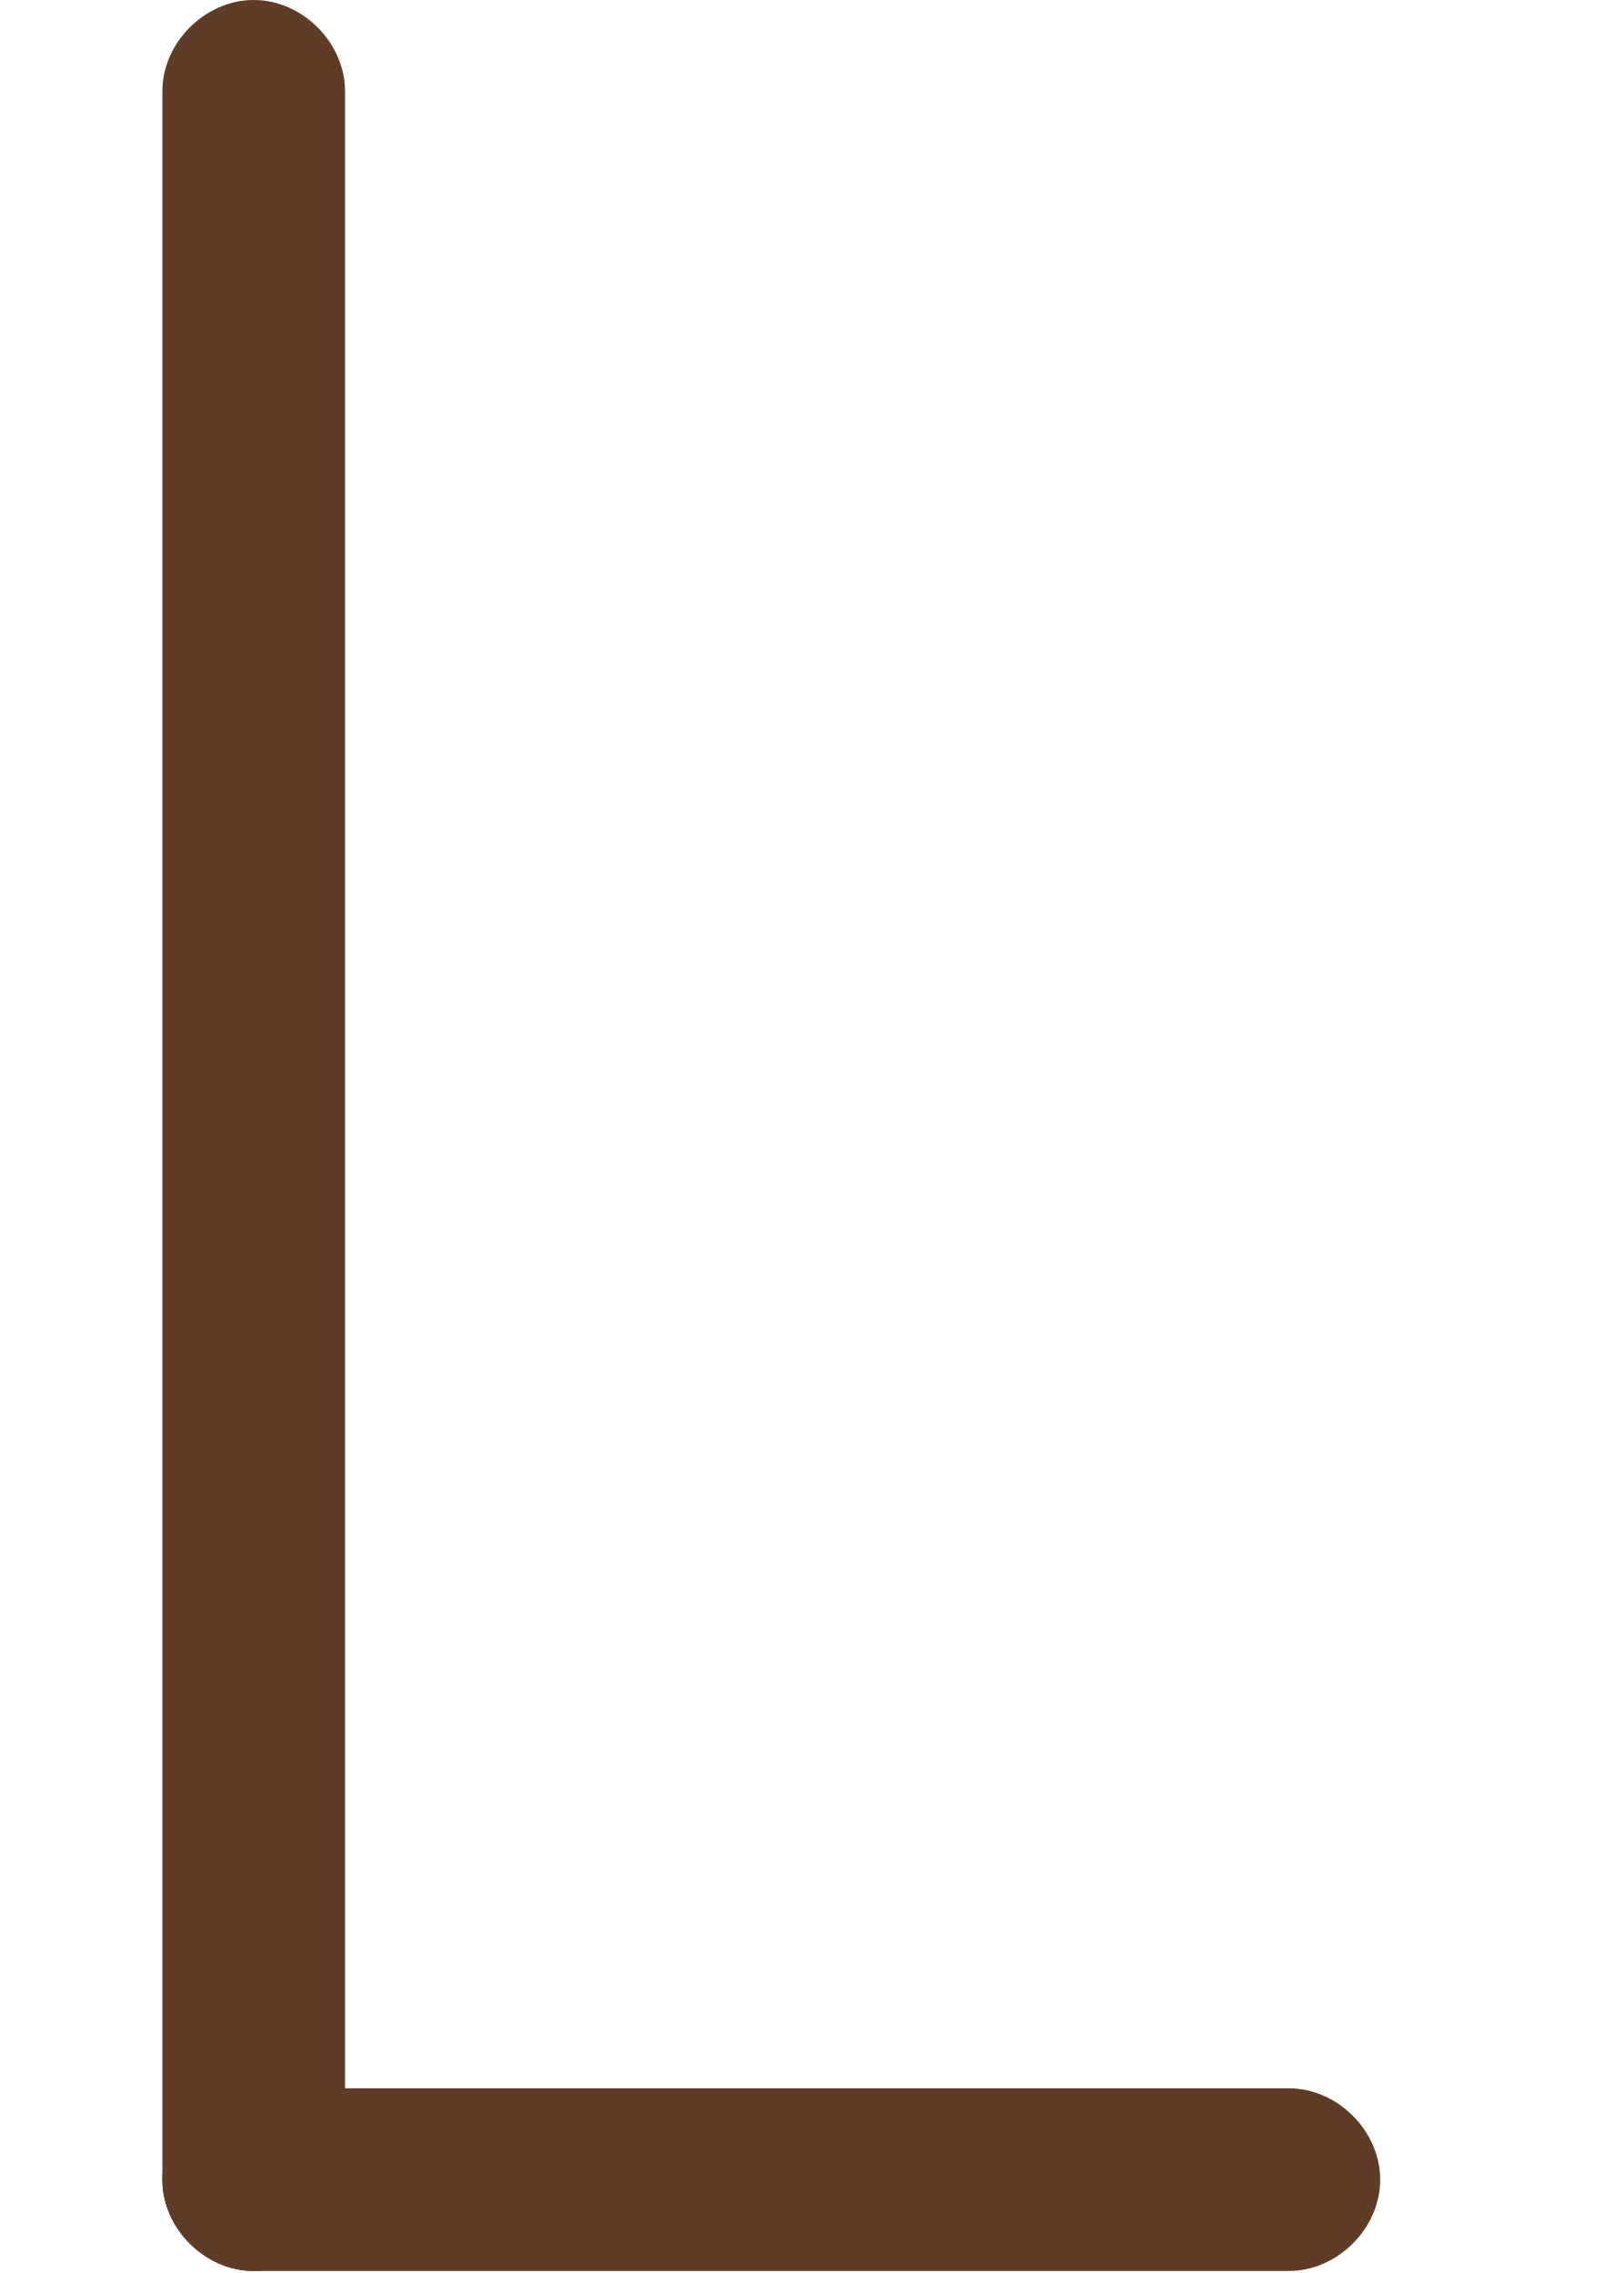
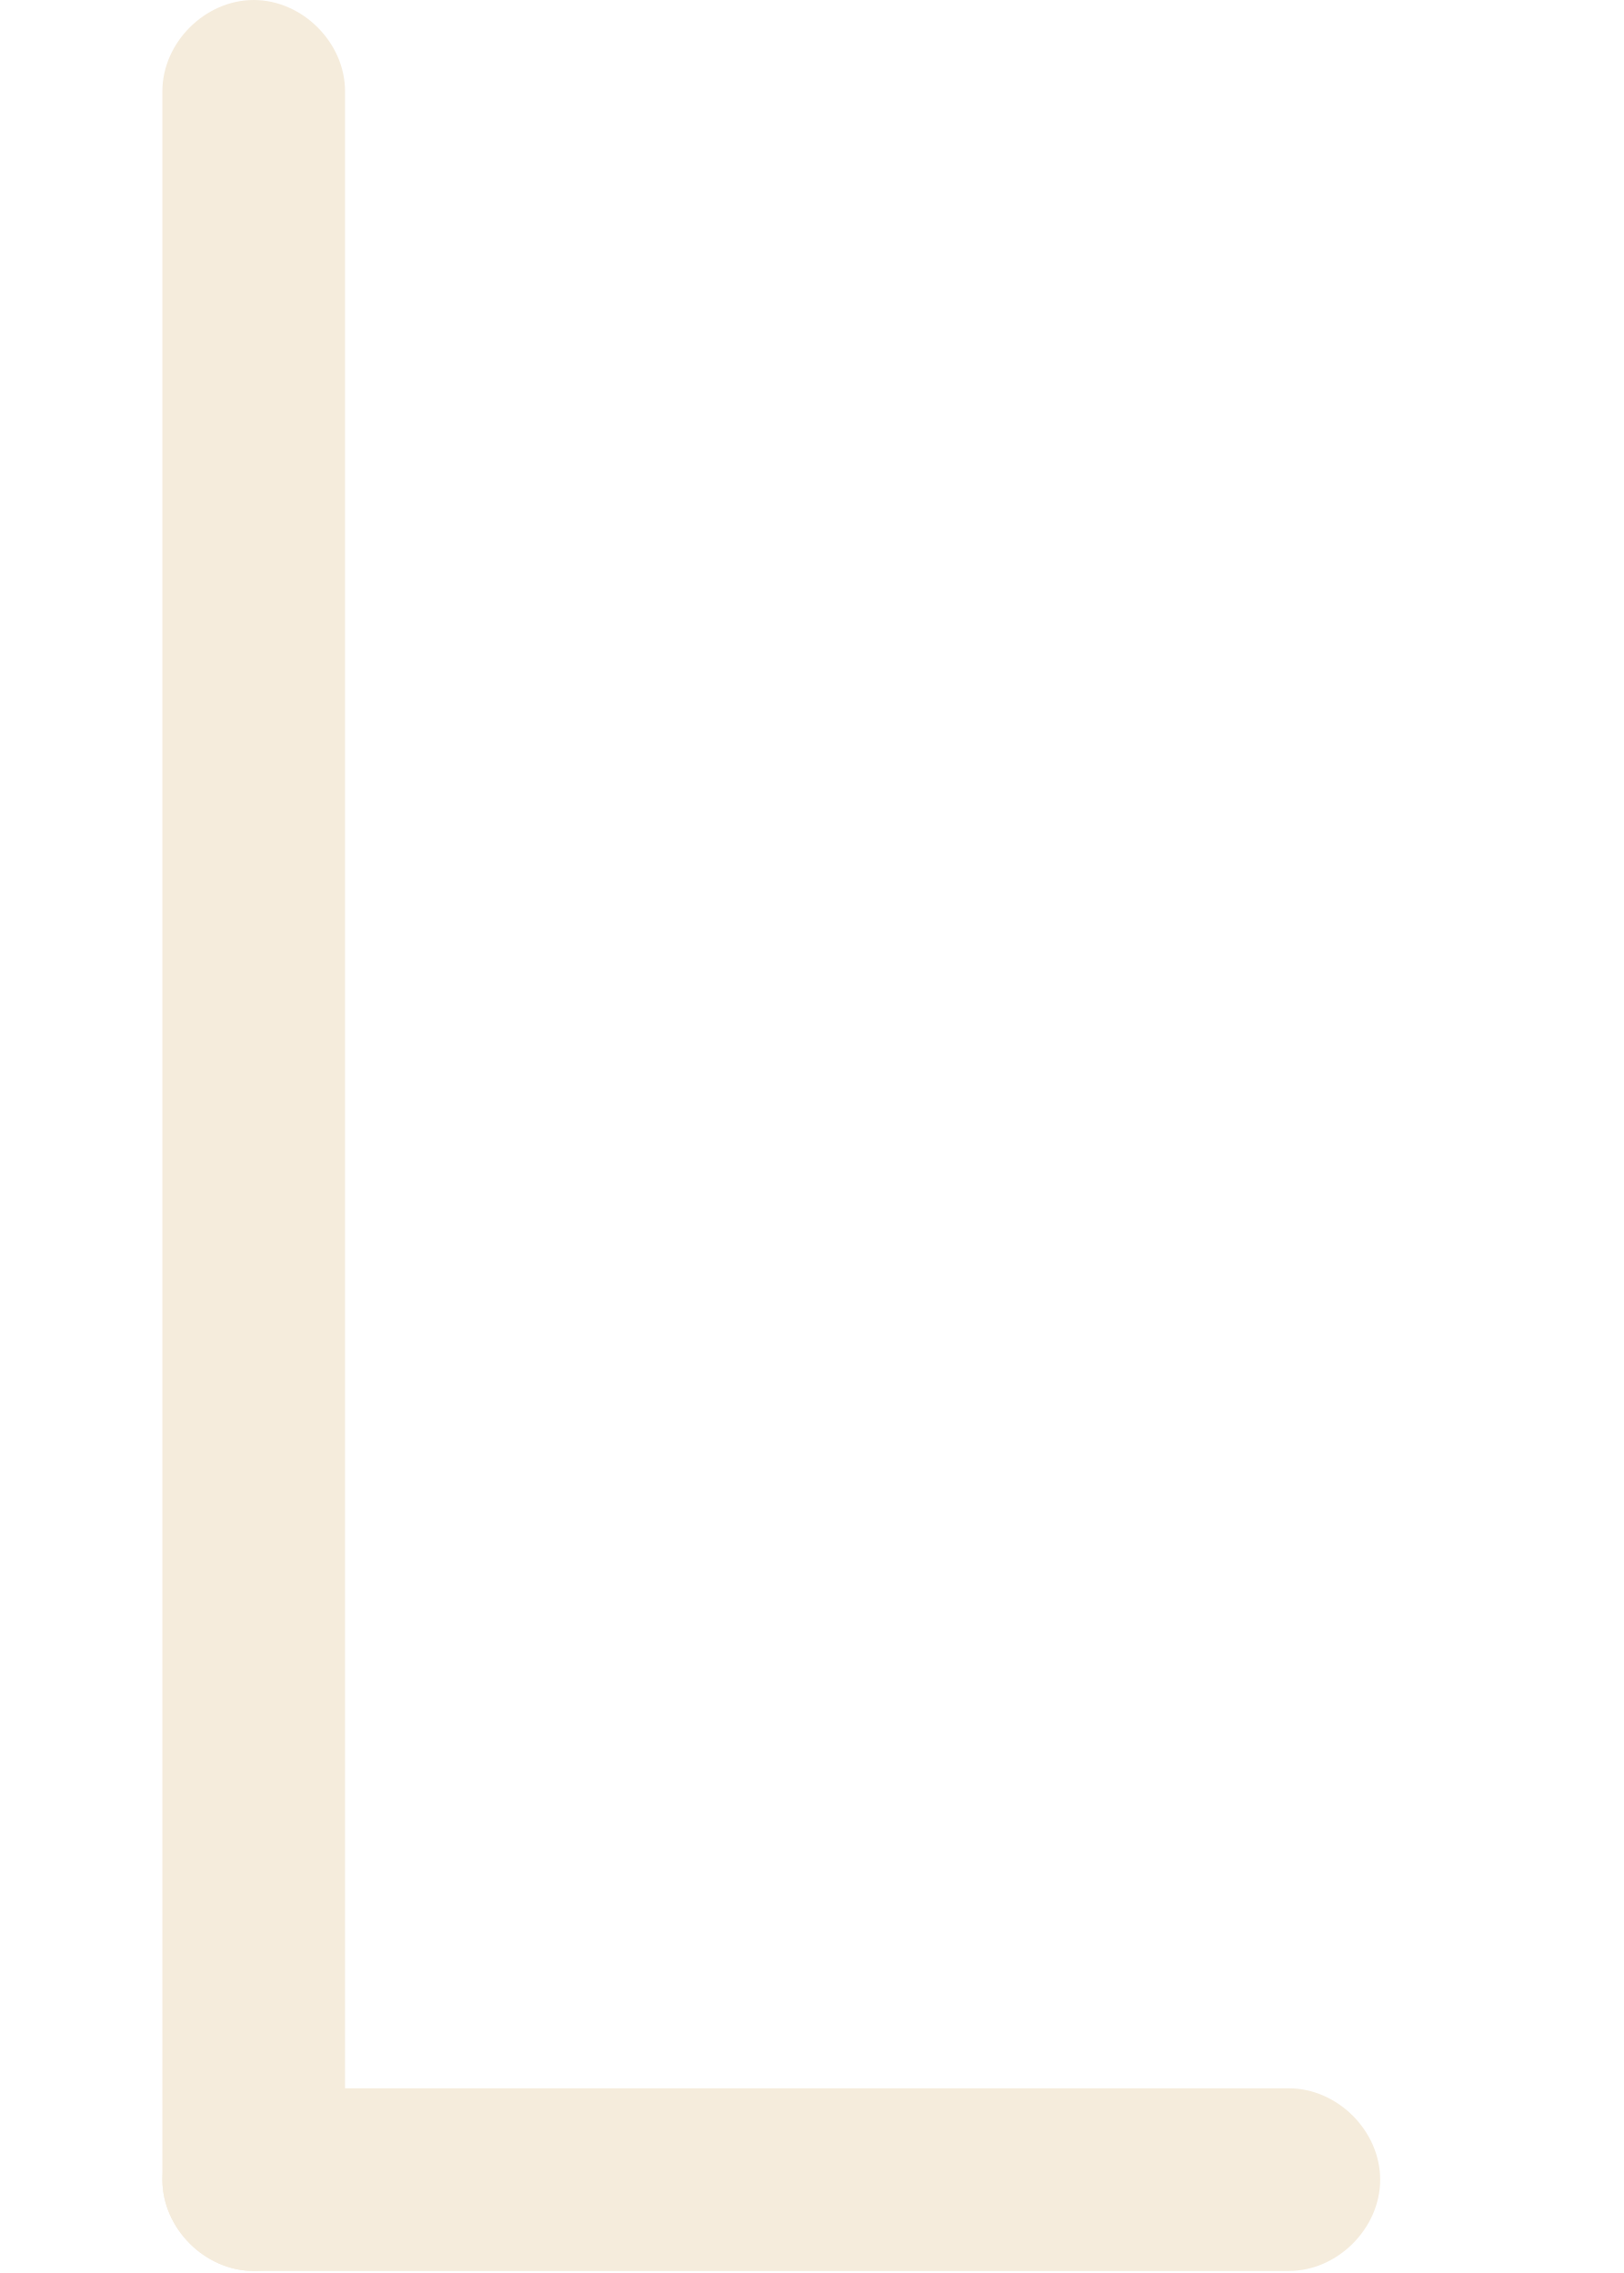
<svg xmlns="http://www.w3.org/2000/svg" width="40" height="56" viewBox="0 0 40 56" fill="none">
-   <path d="M6.25 55.95C5.05 55.95 4 54.9 4 53.7V2.25C4 1.05 5.05 0 6.25 0C7.45 0 8.5 1.05 8.5 2.25V53.7C8.5 54.9 7.45 55.95 6.25 55.95Z" fill="#5F3B28" />
-   <path d="M31.75 55.95H6.25C5.05 55.95 4 54.9 4 53.7C4 52.5 5.05 51.45 6.25 51.45H31.75C32.95 51.45 34 52.5 34 53.7C34 54.9 32.95 55.95 31.75 55.95Z" fill="#5F3B28" />
+   <path d="M6.25 55.95C5.05 55.95 4 54.9 4 53.7V2.25C4 1.05 5.05 0 6.25 0C7.45 0 8.5 1.05 8.5 2.25V53.7C8.5 54.9 7.45 55.95 6.25 55.95Z" fill="#F5ECDC" />
+   <path d="M31.75 55.95H6.25C5.05 55.95 4 54.9 4 53.7C4 52.5 5.05 51.45 6.25 51.45H31.75C32.95 51.45 34 52.5 34 53.7C34 54.9 32.95 55.95 31.75 55.95Z" fill="#F5ECDC" />
</svg>
